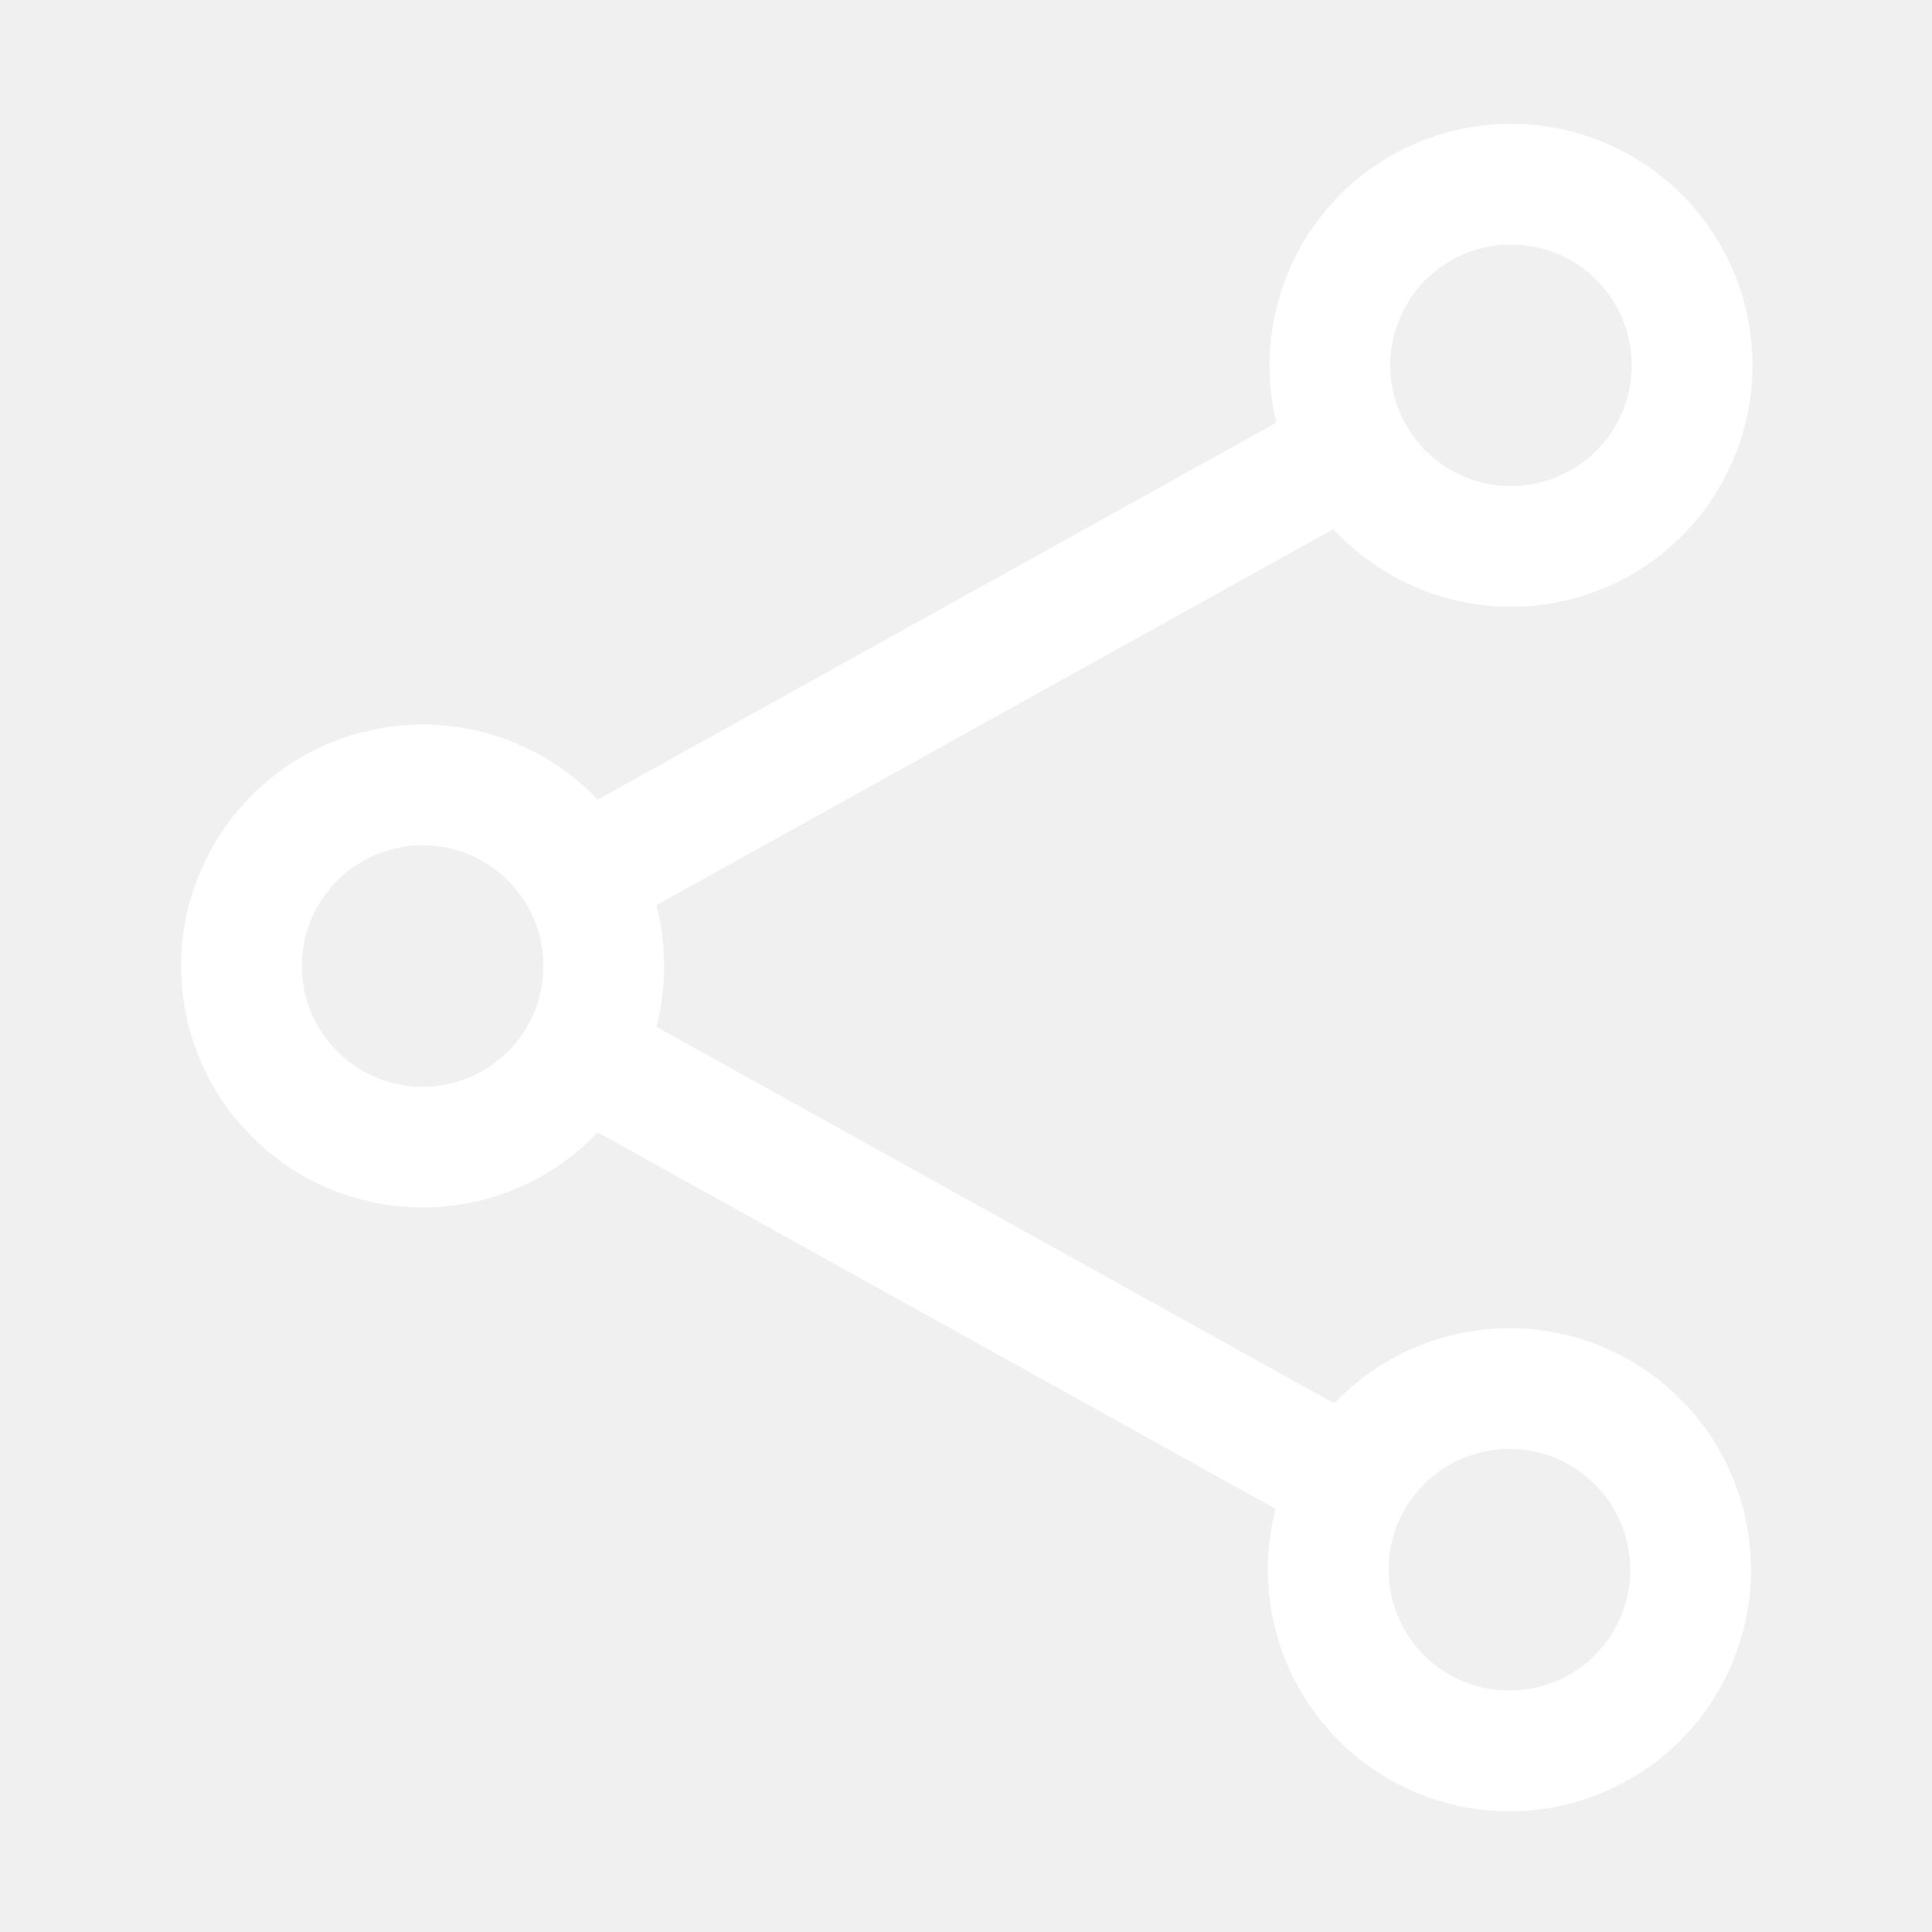
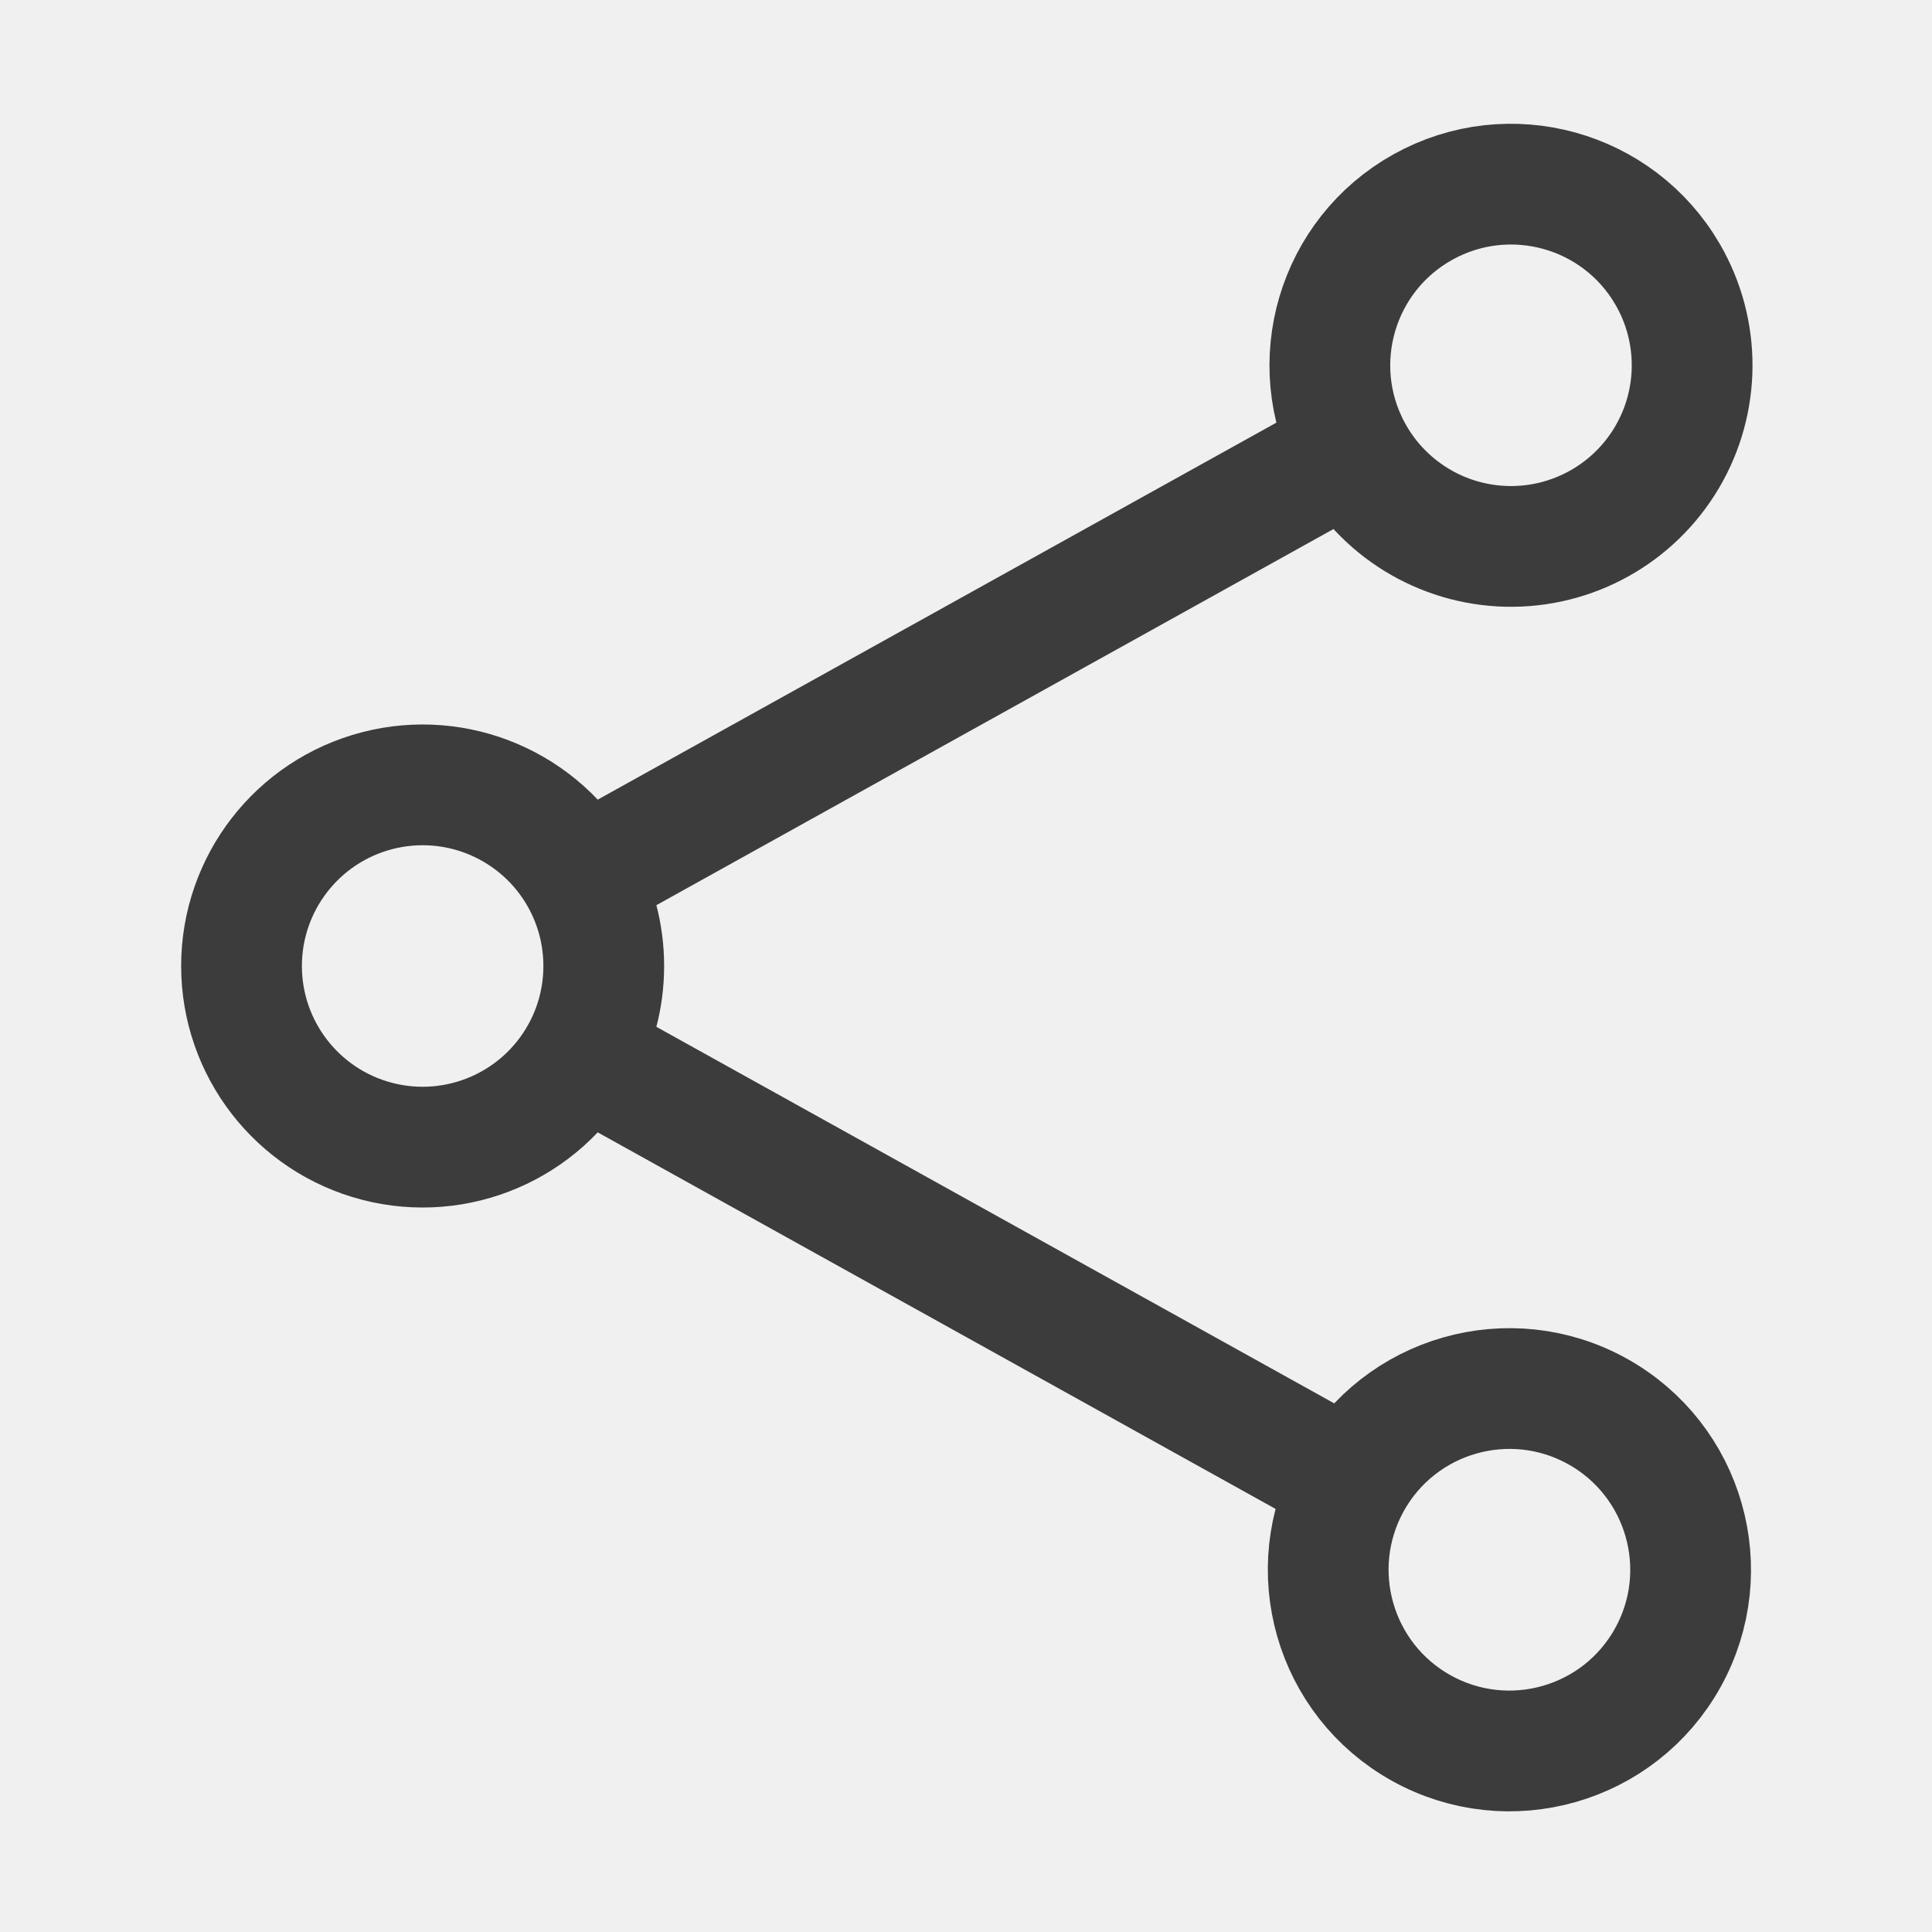
- <svg xmlns="http://www.w3.org/2000/svg" fill="none" viewBox="0 0 24 24" stroke-width="1.5" stroke="#fff" class="size-6">
+ <svg xmlns="http://www.w3.org/2000/svg" fill="none" viewBox="0 0 24 24" stroke-width="1.5" stroke="#3c3c3c" class="size-6">
  <path stroke-linecap="round" stroke-linejoin="round" d="M7.217 10.907a2.25 2.25 0 1 0 0 2.186m0-2.186c.18.324.283.696.283 1.093s-.103.77-.283 1.093m0-2.186 9.566-5.314m-9.566 7.5 9.566 5.314m0 0a2.25 2.25 0 1 0 3.935 2.186 2.25 2.25 0 0 0-3.935-2.186Zm0-12.814a2.25 2.25 0 1 0 3.933-2.185 2.25 2.25 0 0 0-3.933 2.185Z" />
</svg>
